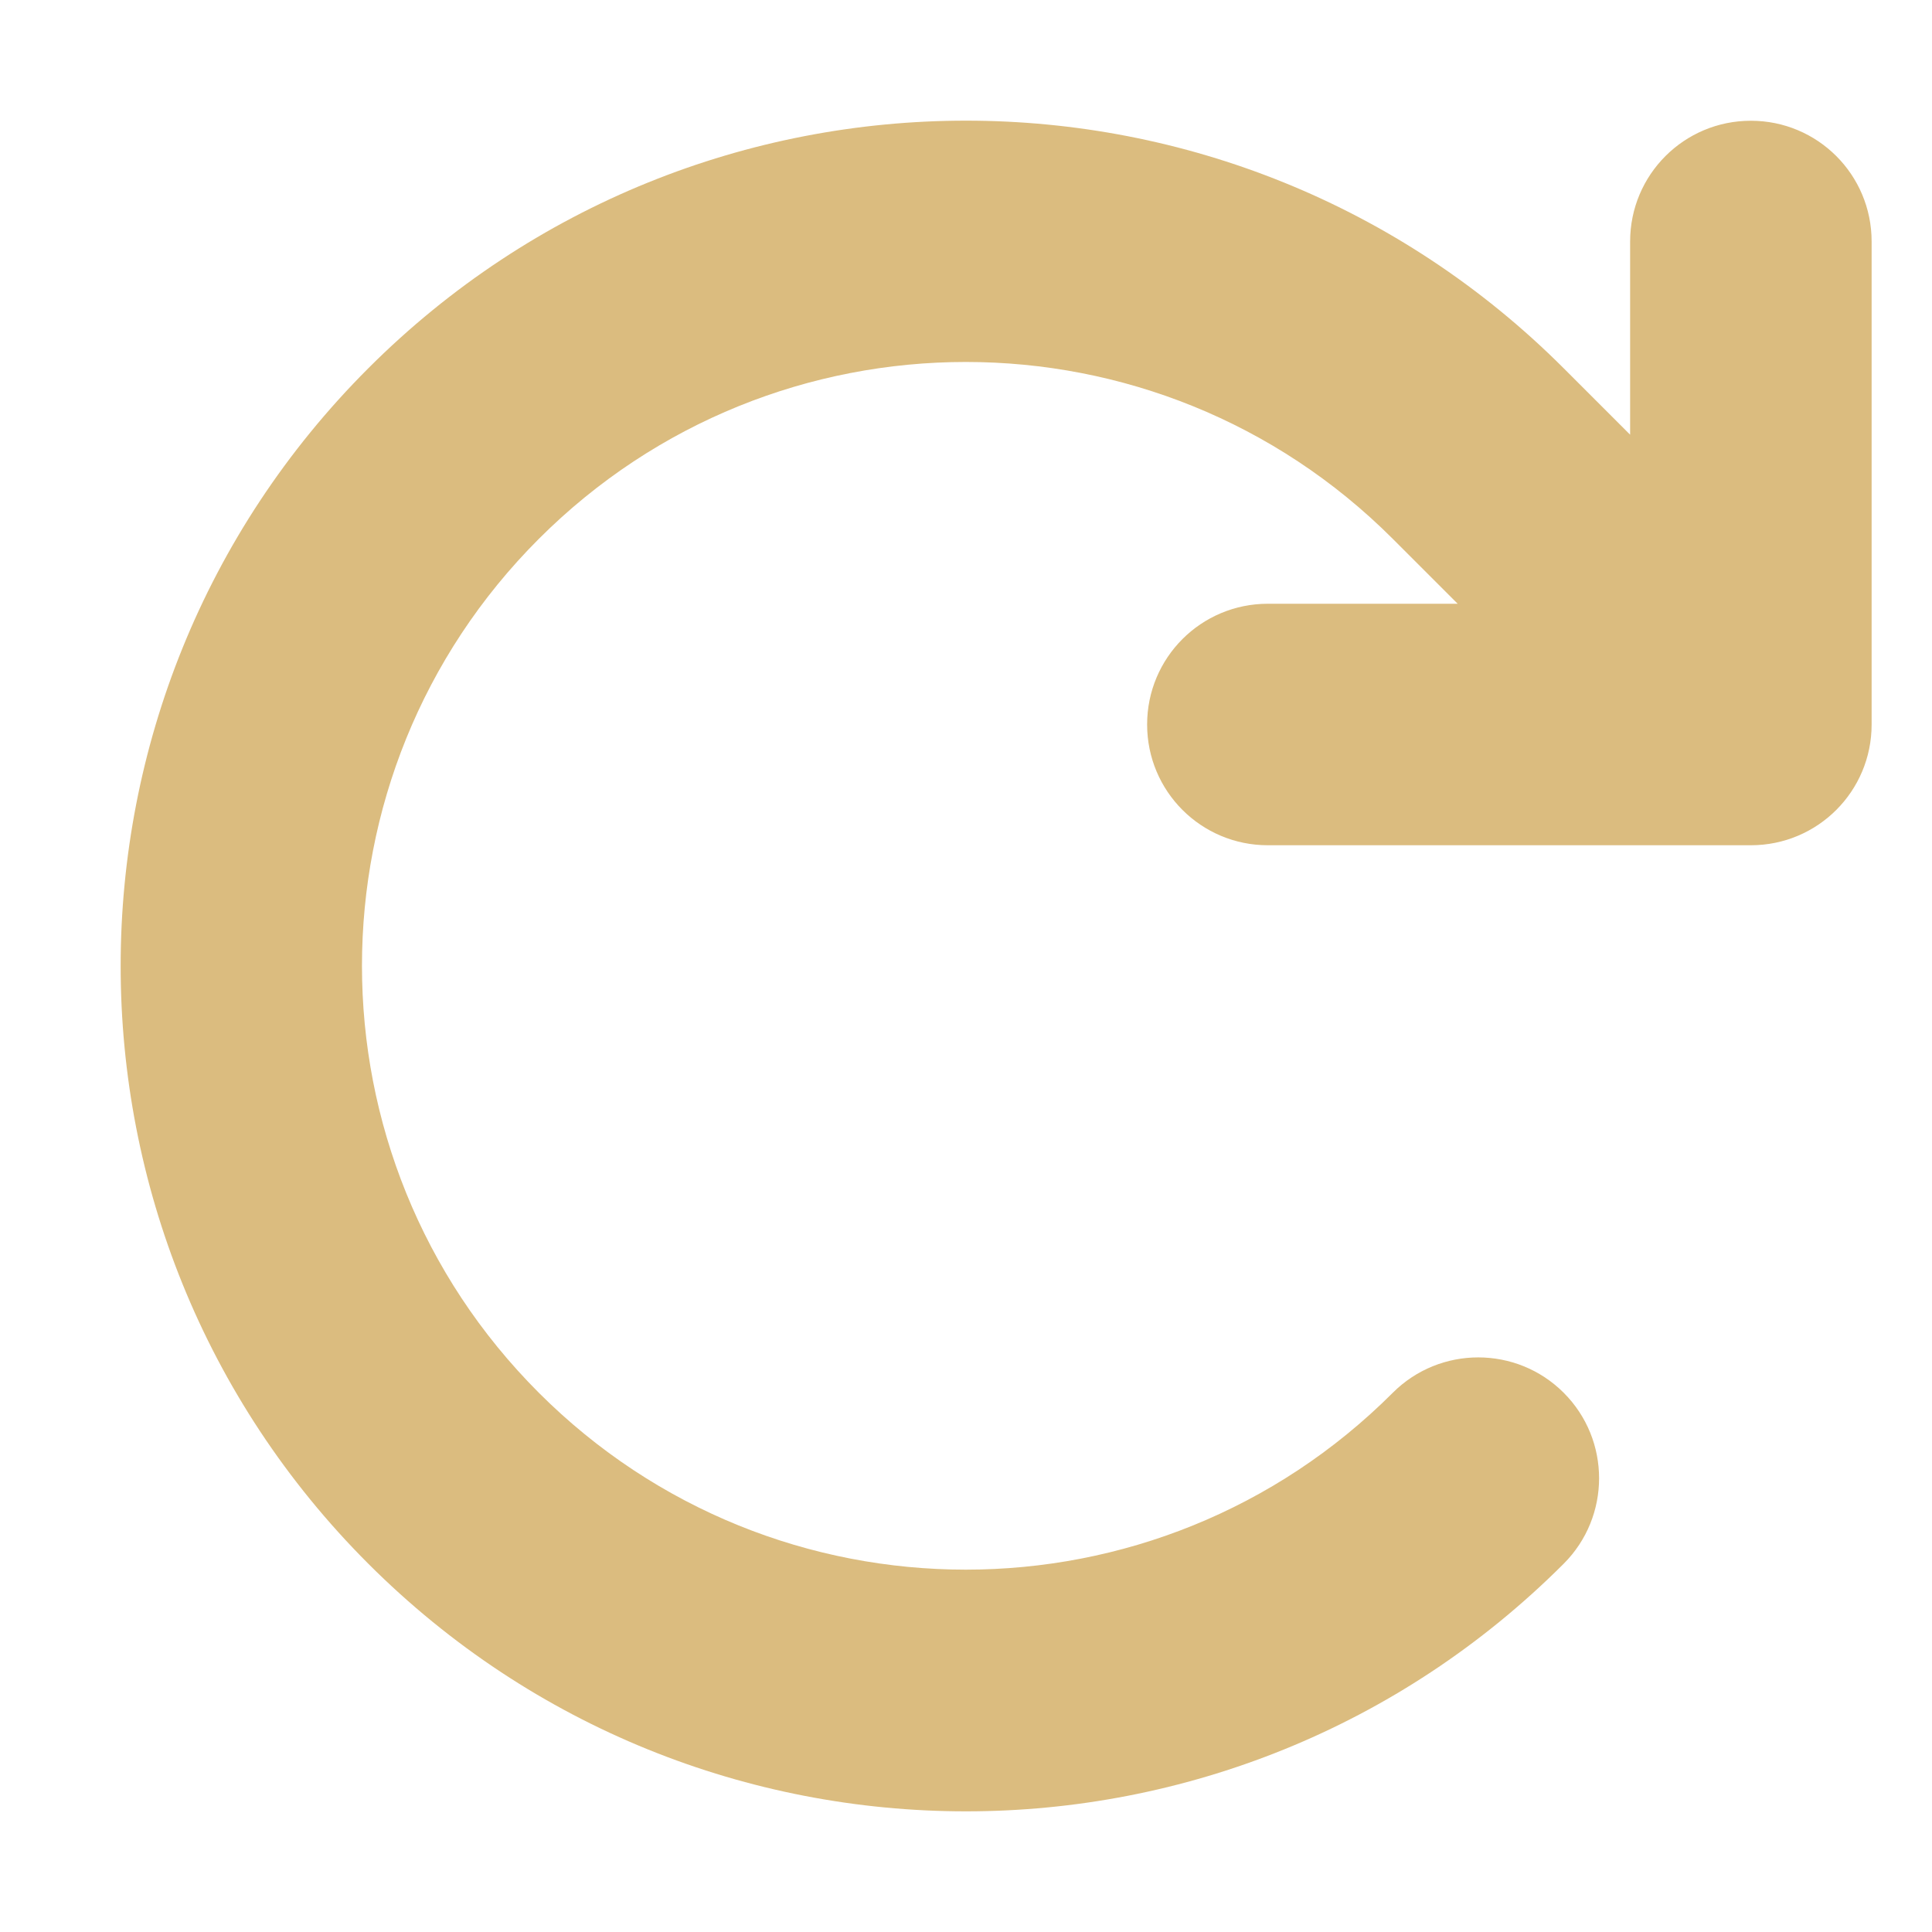
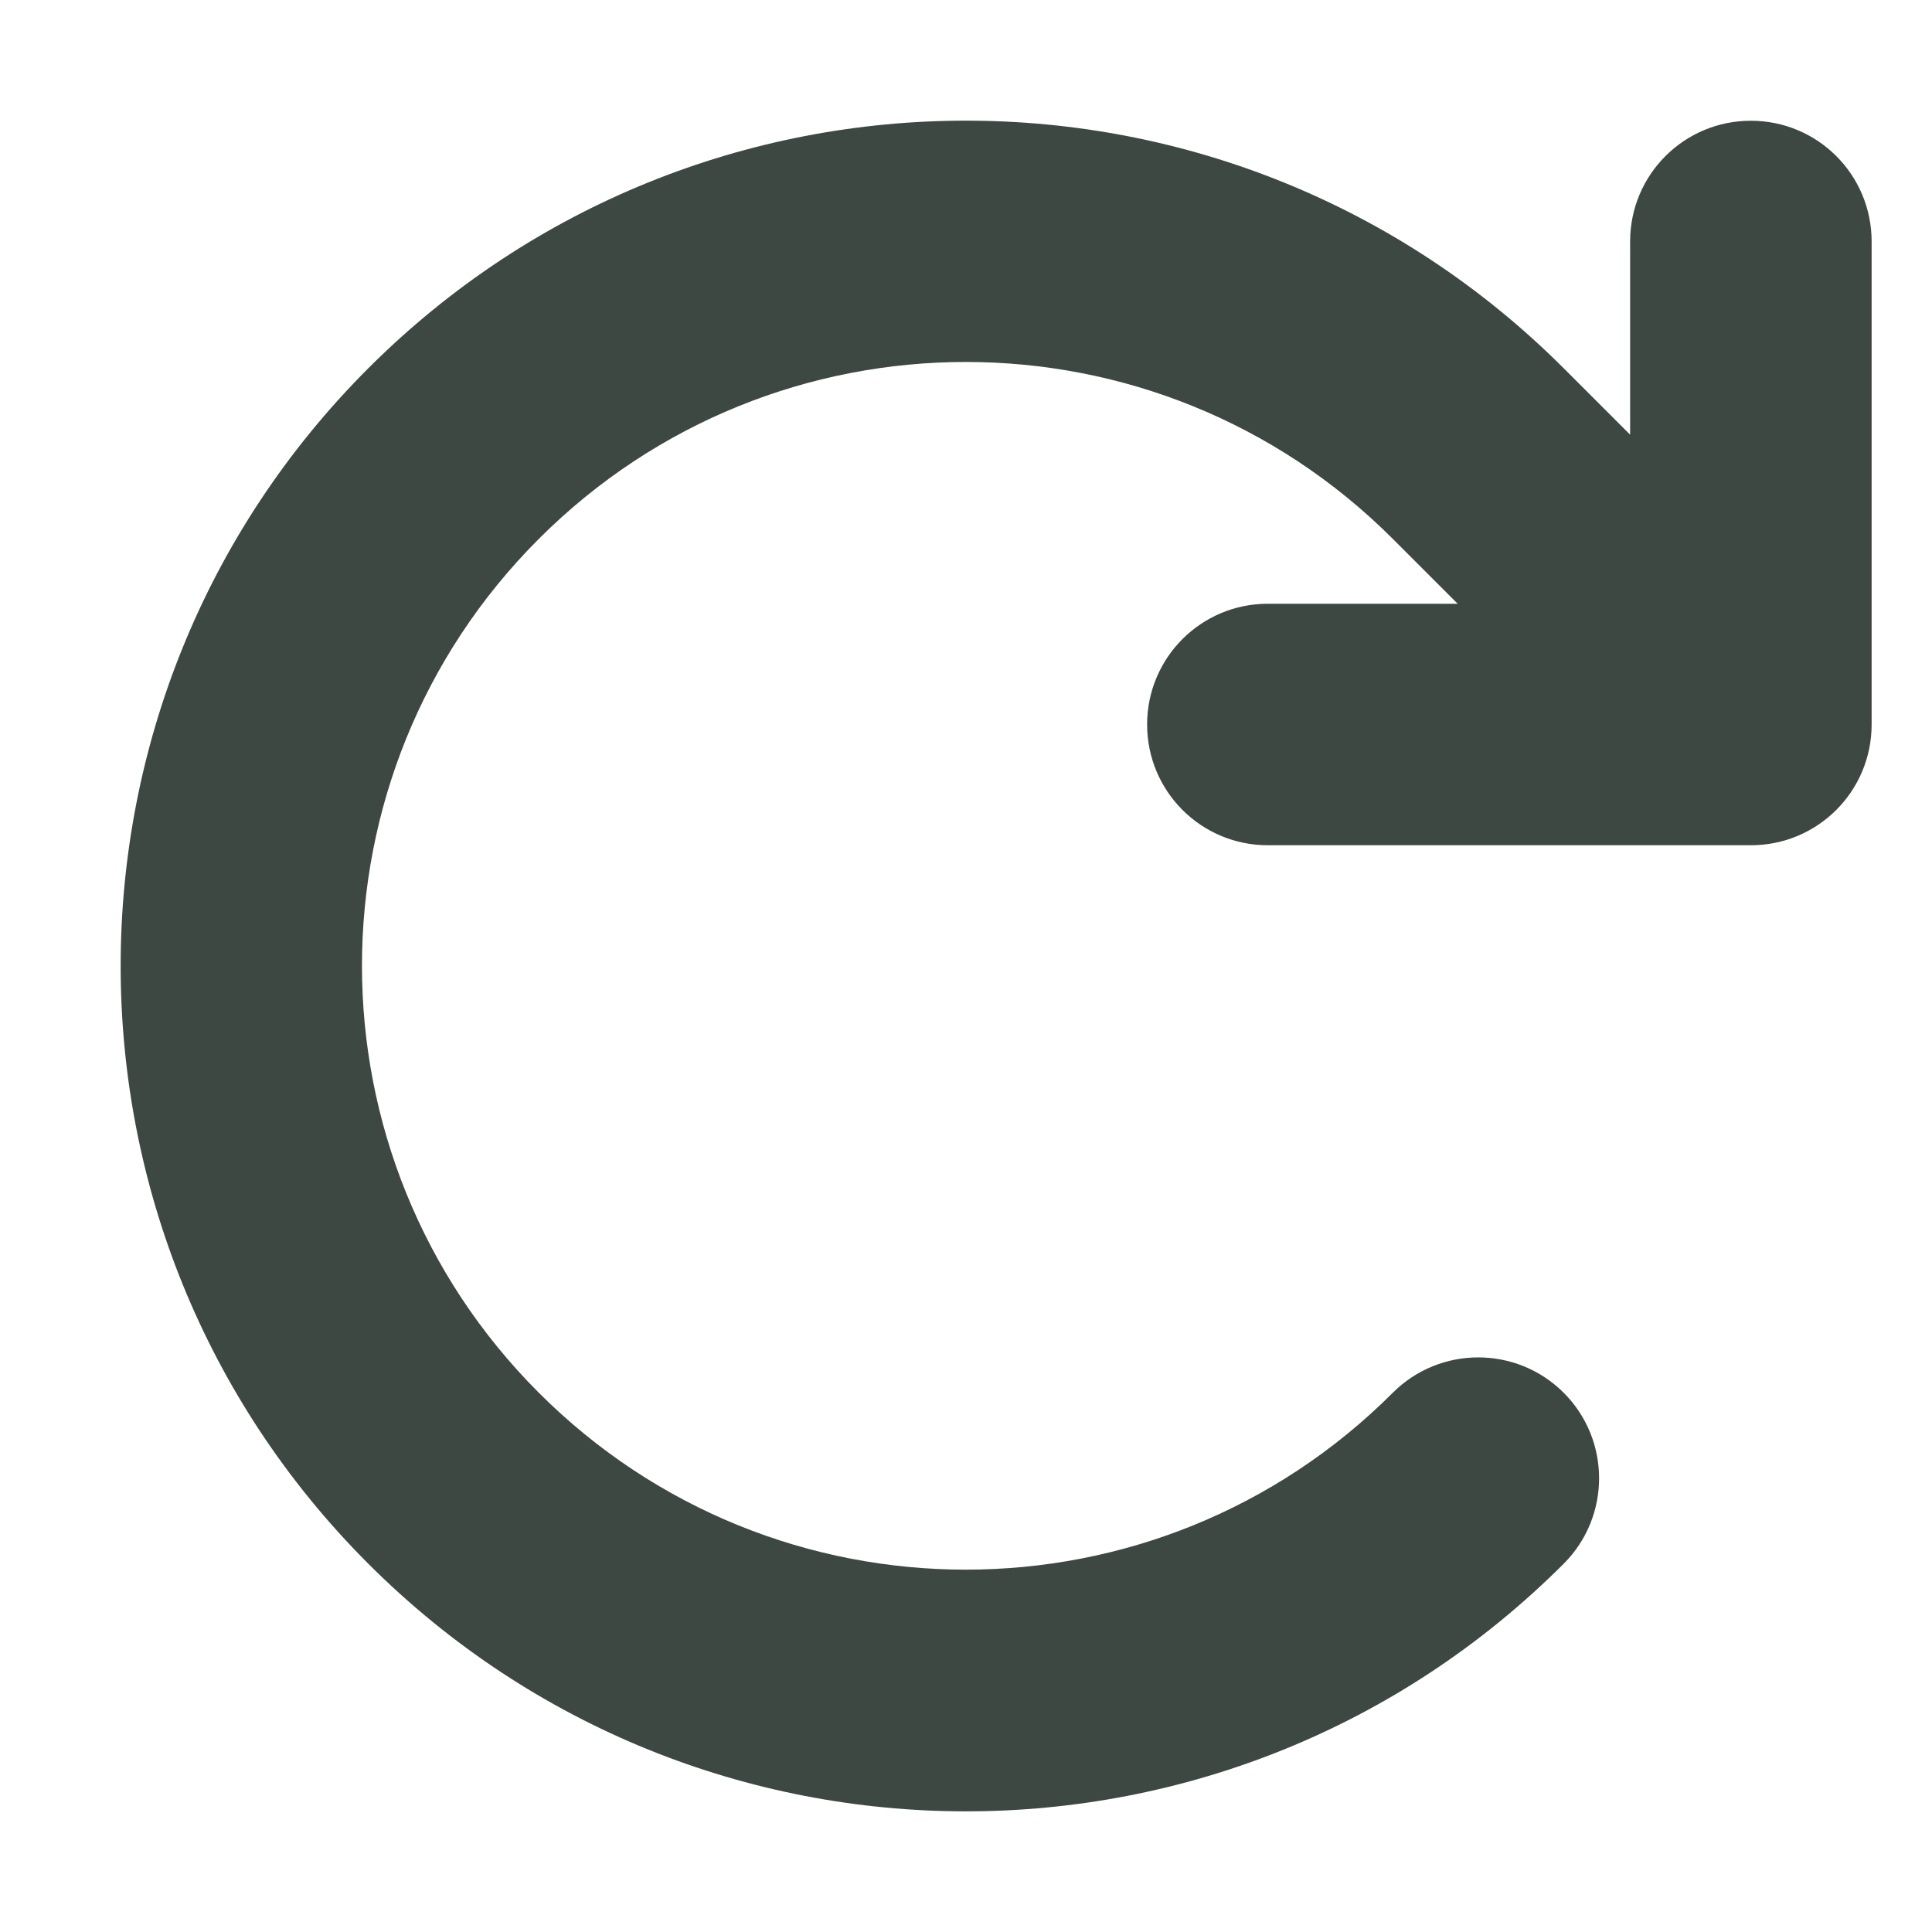
<svg xmlns="http://www.w3.org/2000/svg" viewBox="0 0 512 512">
-   <path fill="#DBBC7F" d="M386.3 160L336 160c-17.7 0-32 14.3-32 32s14.3 32 32 32l128 0c17.7 0 32-14.3 32-32l0-128c0-17.7-14.3-32-32-32s-32 14.3-32 32l0 51.2L414.4 97.6c-87.5-87.5-229.3-87.5-316.8 0s-87.5 229.3 0 316.8s229.3 87.5 316.8 0c12.5-12.5 12.5-32.8 0-45.3s-32.8-12.5-45.3 0c-62.5 62.5-163.8 62.5-226.3 0s-62.5-163.8 0-226.3s163.8-62.5 226.3 0L386.3 160z" />
+   <path fill="#3C4841" d="M386.3 160L336 160c-17.7 0-32 14.3-32 32s14.3 32 32 32l128 0c17.7 0 32-14.3 32-32l0-128c0-17.7-14.3-32-32-32s-32 14.3-32 32l0 51.2L414.4 97.6c-87.5-87.5-229.3-87.5-316.8 0s-87.5 229.3 0 316.8s229.3 87.5 316.8 0c12.5-12.5 12.5-32.8 0-45.3s-32.8-12.5-45.3 0c-62.5 62.5-163.8 62.5-226.3 0s-62.5-163.8 0-226.3s163.8-62.5 226.3 0L386.3 160z" />
</svg>
